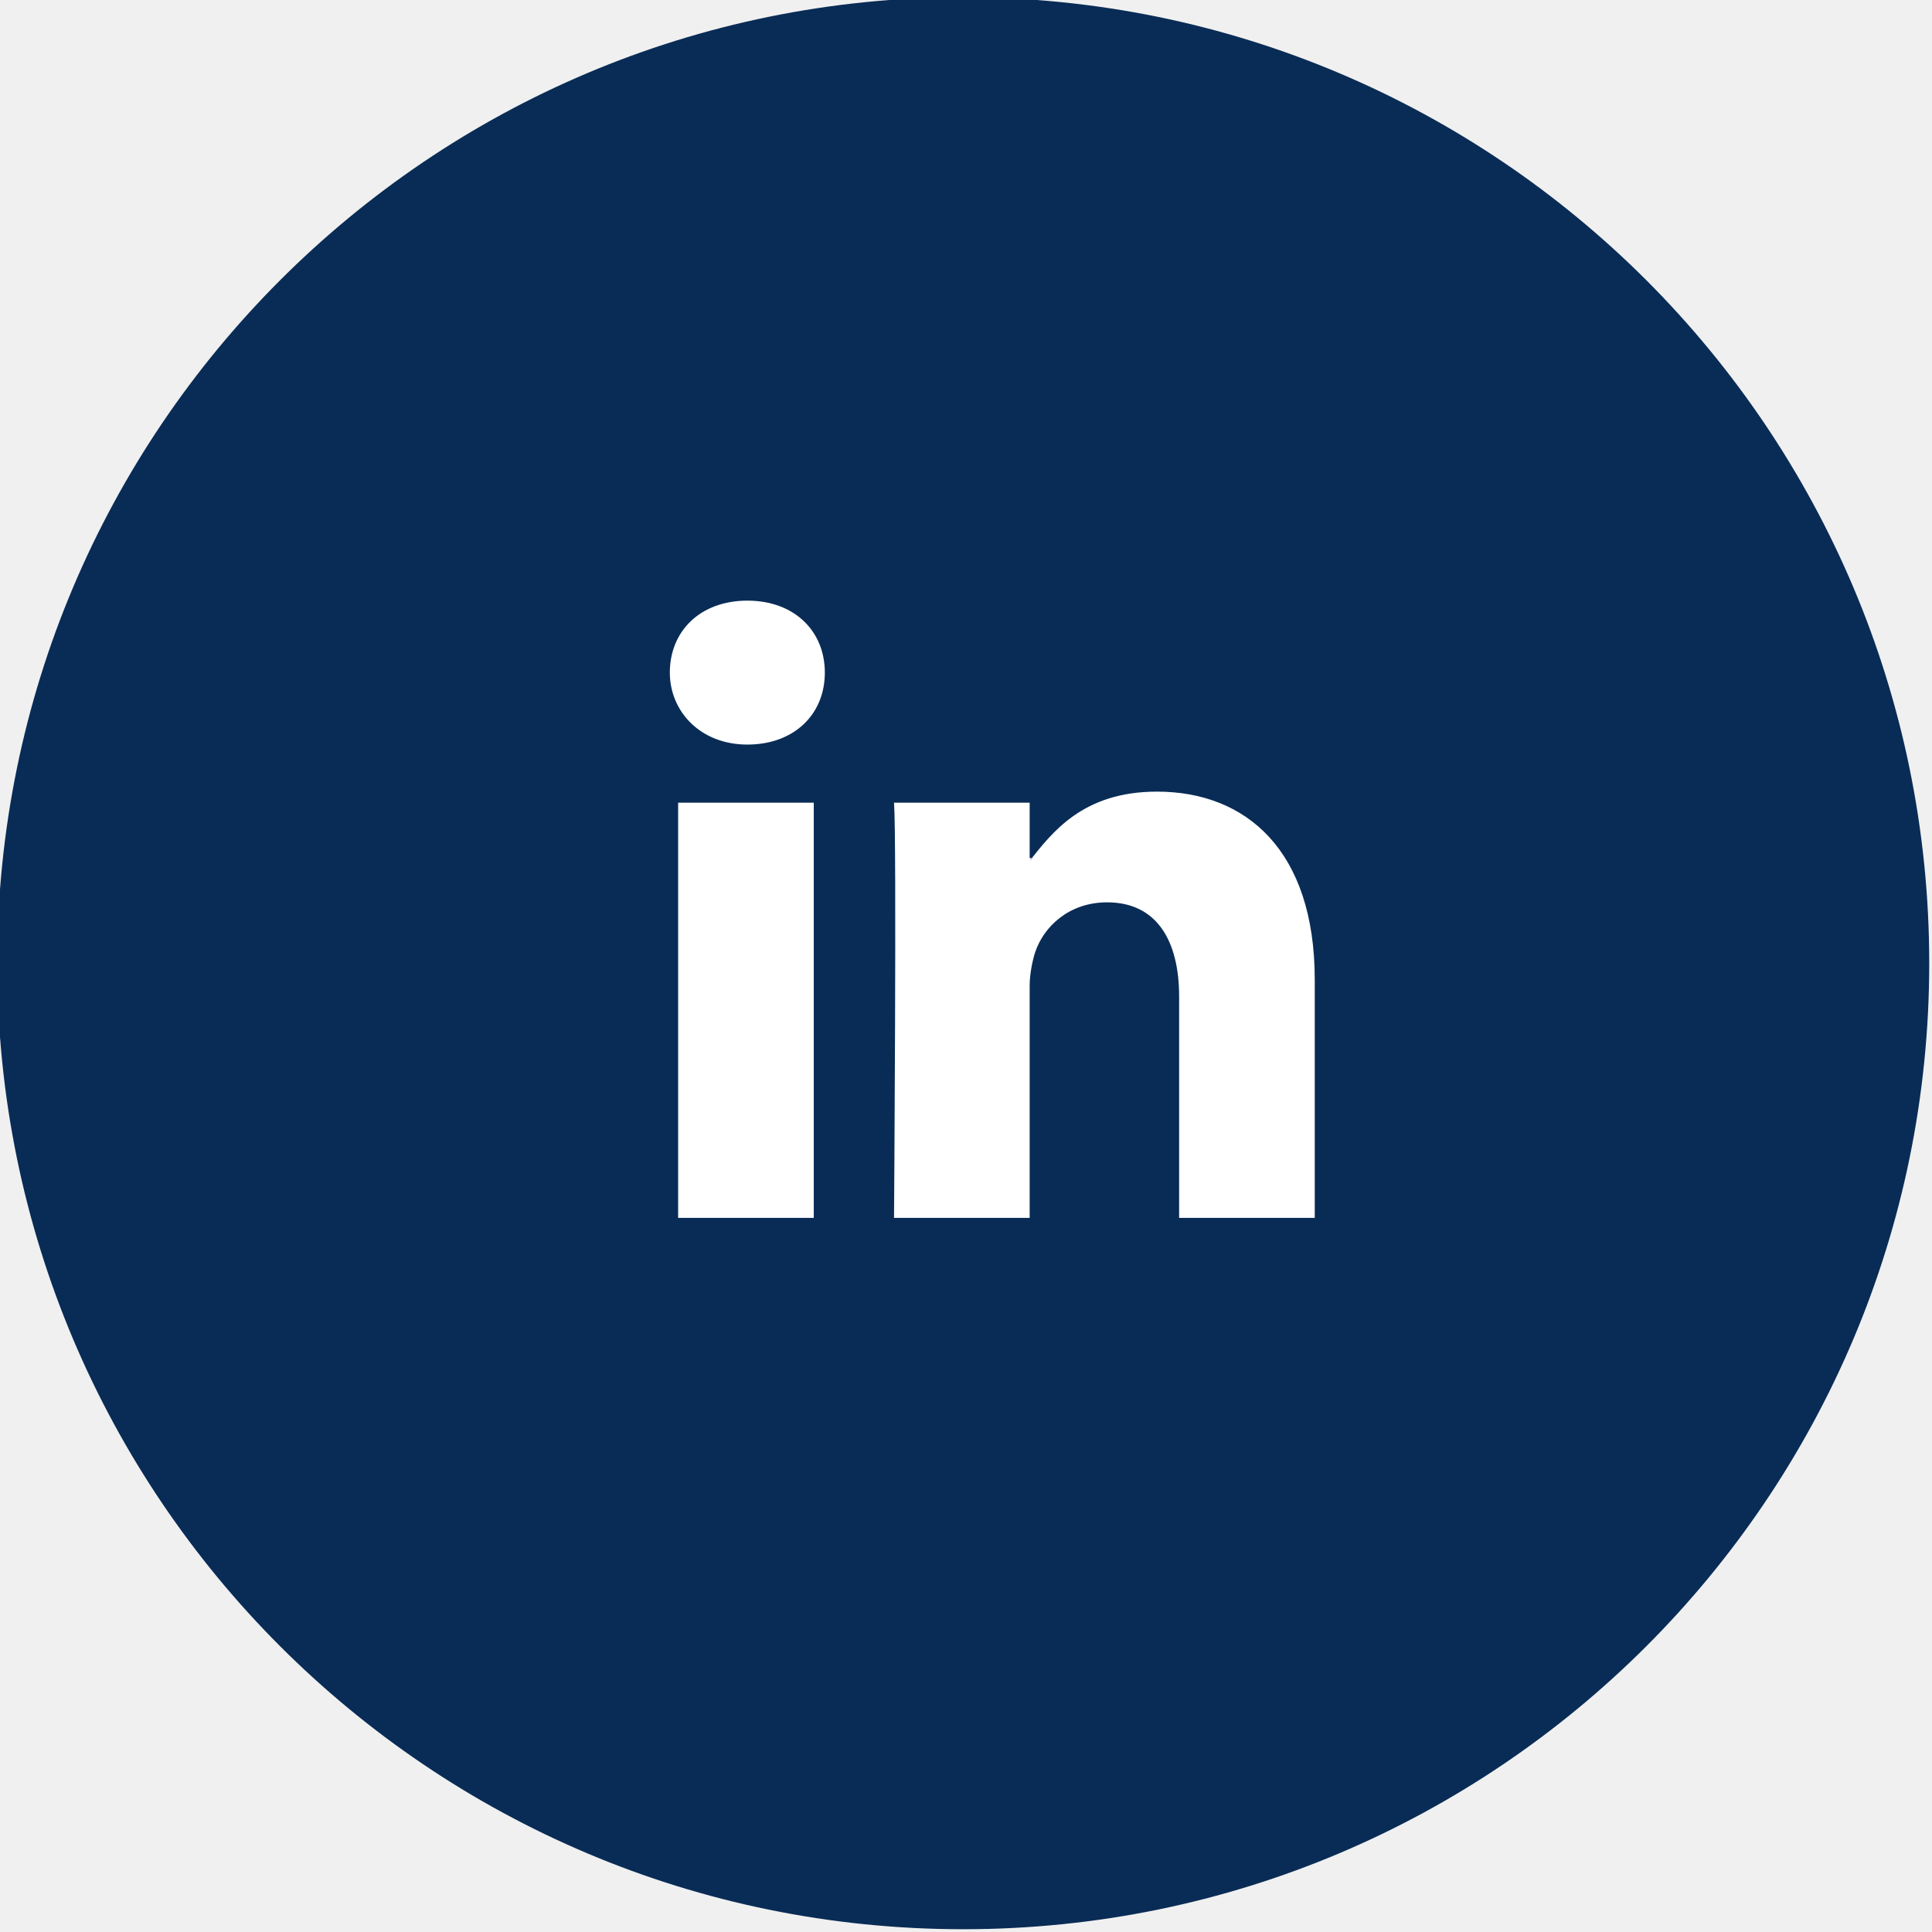
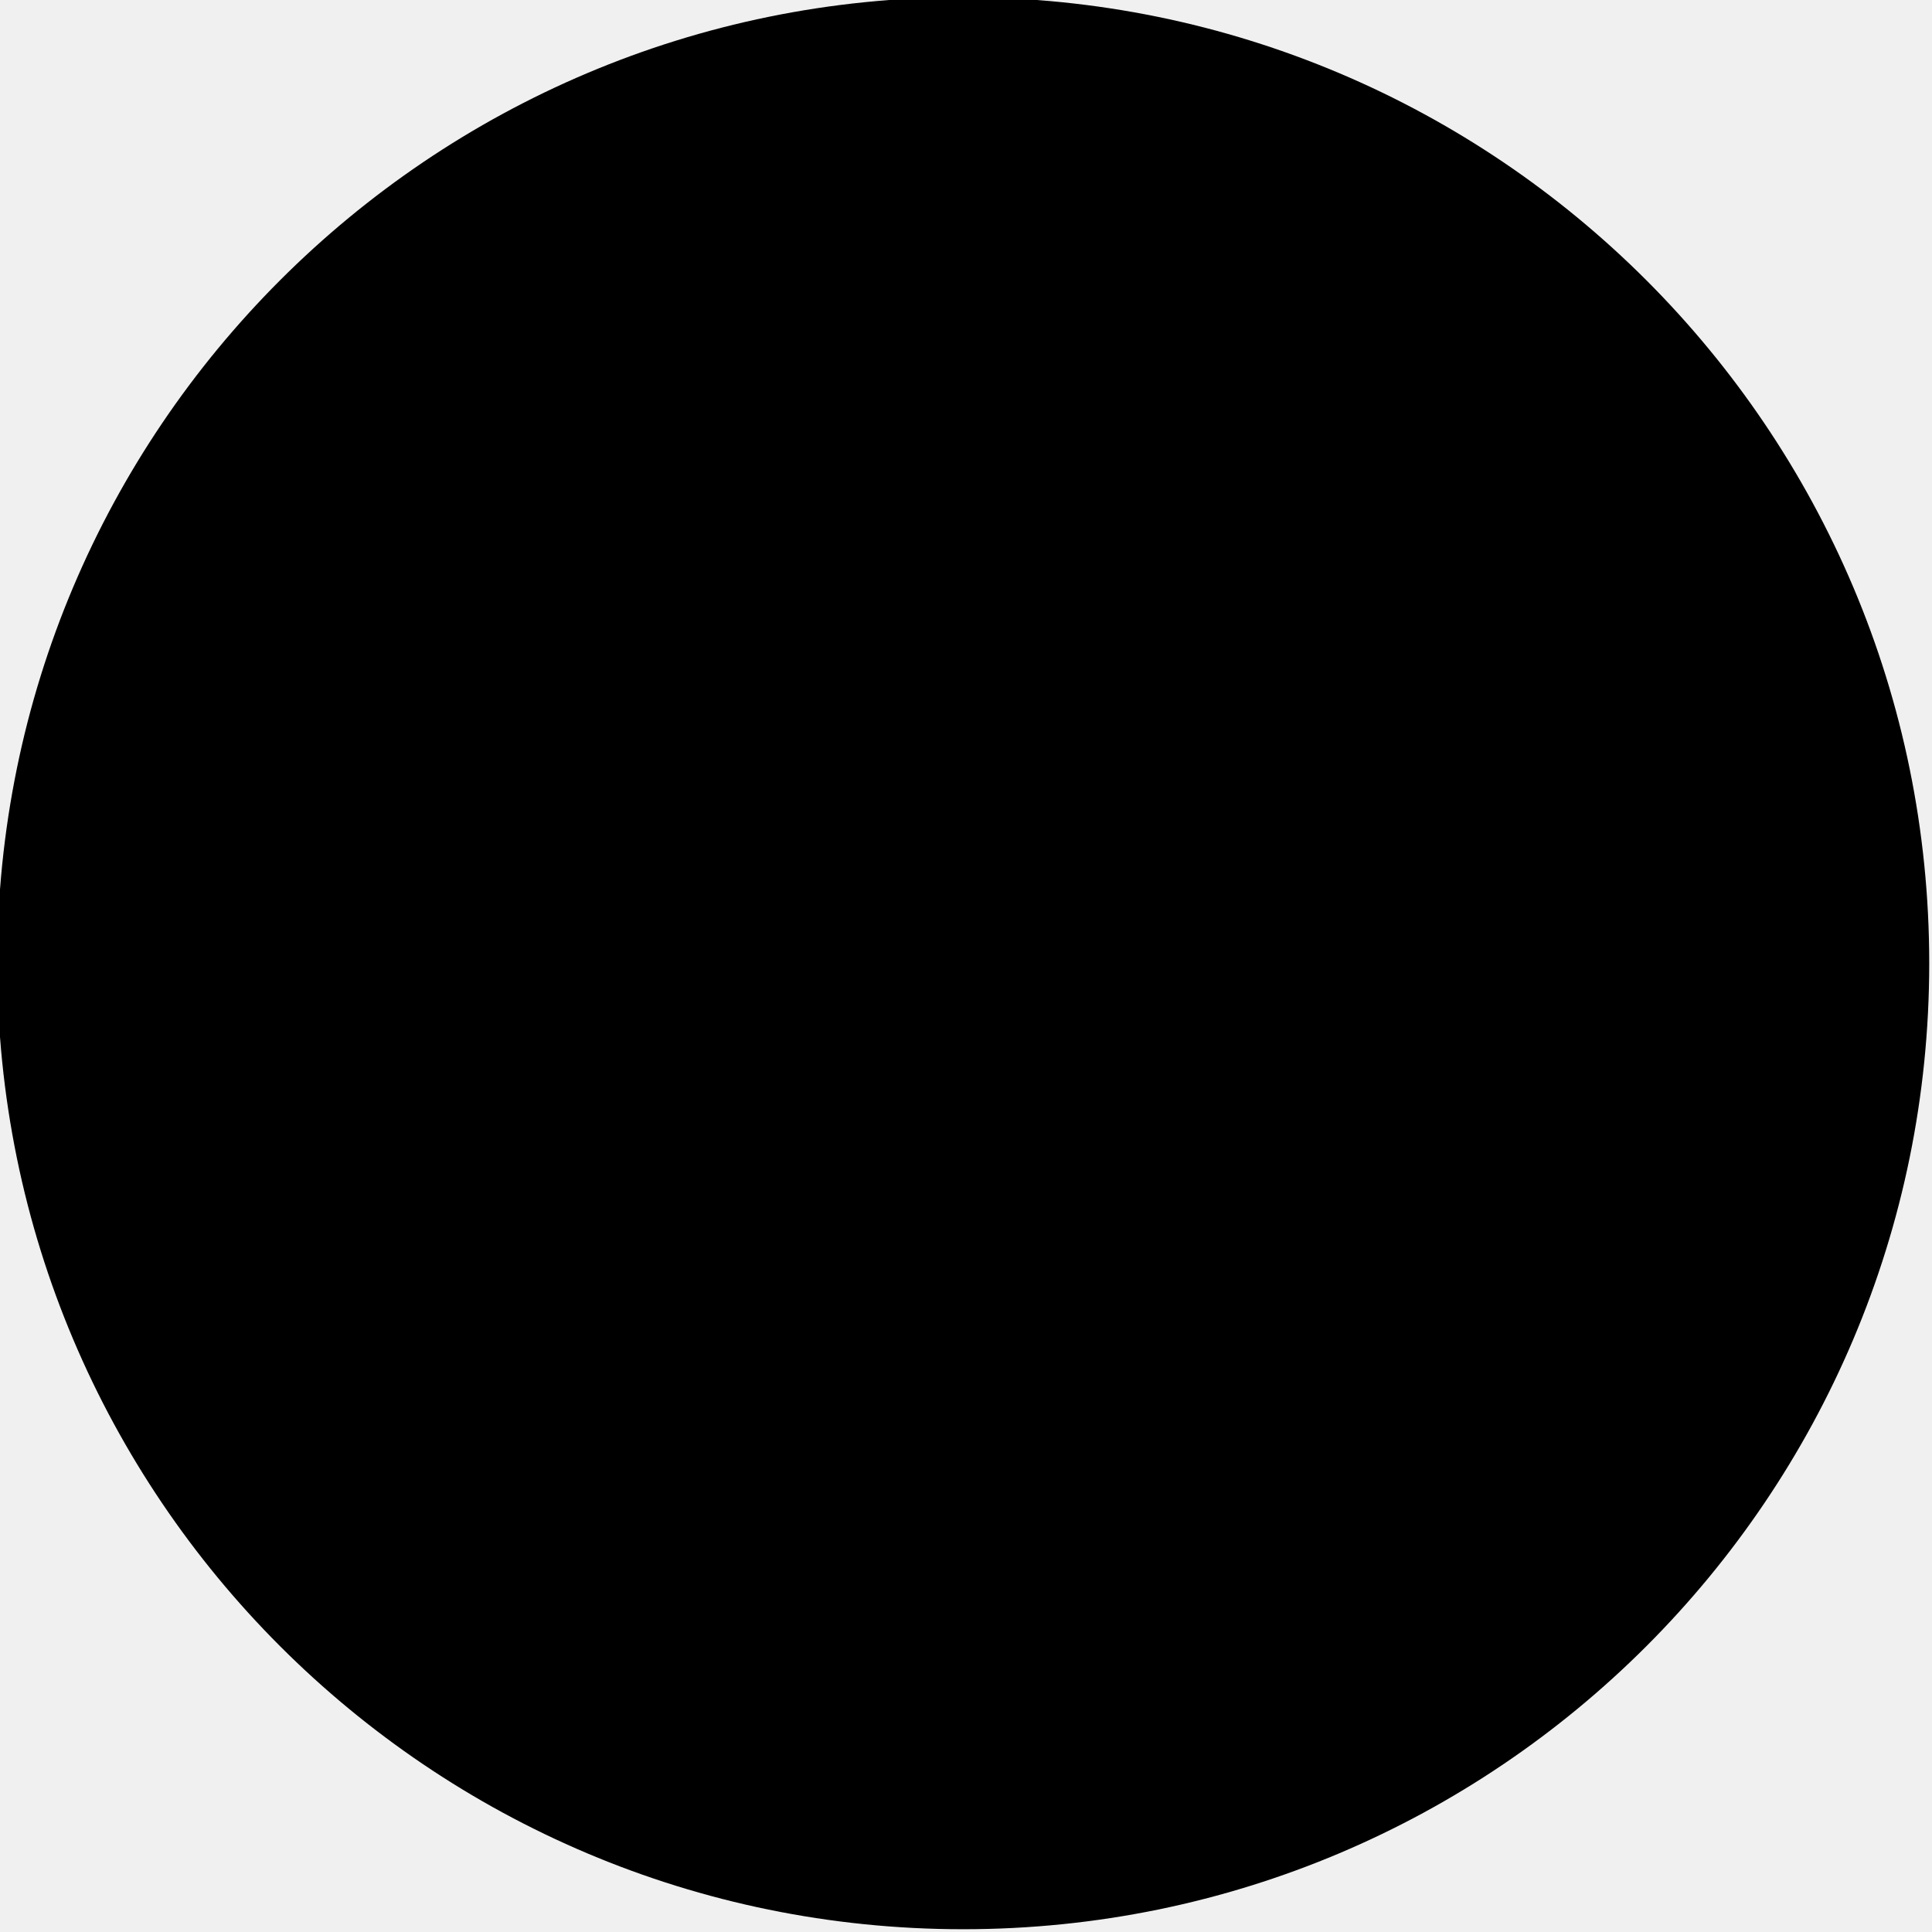
<svg xmlns="http://www.w3.org/2000/svg" version="1.1" id="Layer_1" x="0px" y="0px" width="69.8px" height="69.8px" viewBox="-129.9 401.4 69.8 69.8" style="enable-background:new -129.9 401.4 69.8 69.8;" xml:space="preserve">
  <style type="text/css">
- 	.st0{fill:#045D95;}
- 	.st1{fill:#092C56;}
- 	.st2{fill:#FFFFFF;}
+ 
</style>
  <circle class="st1" cx="-95.1" cy="436.2" r="34.9" />
  <path id="LinkedIn_3_" class="st2" d="M-82.4,436.8v8.6h-4.9v-8c0-2-0.8-3.4-2.6-3.4c-1.4,0-2.3,0.9-2.6,1.8  c-0.1,0.3-0.2,0.8-0.2,1.2v8.4h-4.9c0,0,0.1-13.7,0-15h4.9v2.1c0,0,0.1-0.1,0.1-0.1h-0.1v0.1c0.8-1,1.9-2.5,4.6-2.5  C-84.9,430-82.4,432.1-82.4,436.8z M-102.9,423.1c-1.7,0-2.8,1.1-2.8,2.6c0,1.4,1.1,2.6,2.8,2.6h0c1.7,0,2.8-1.1,2.8-2.6  C-100.1,424.2-101.2,423.1-102.9,423.1z M-105.4,445.4h4.9v-15h-4.9V445.4z" />
</svg>
